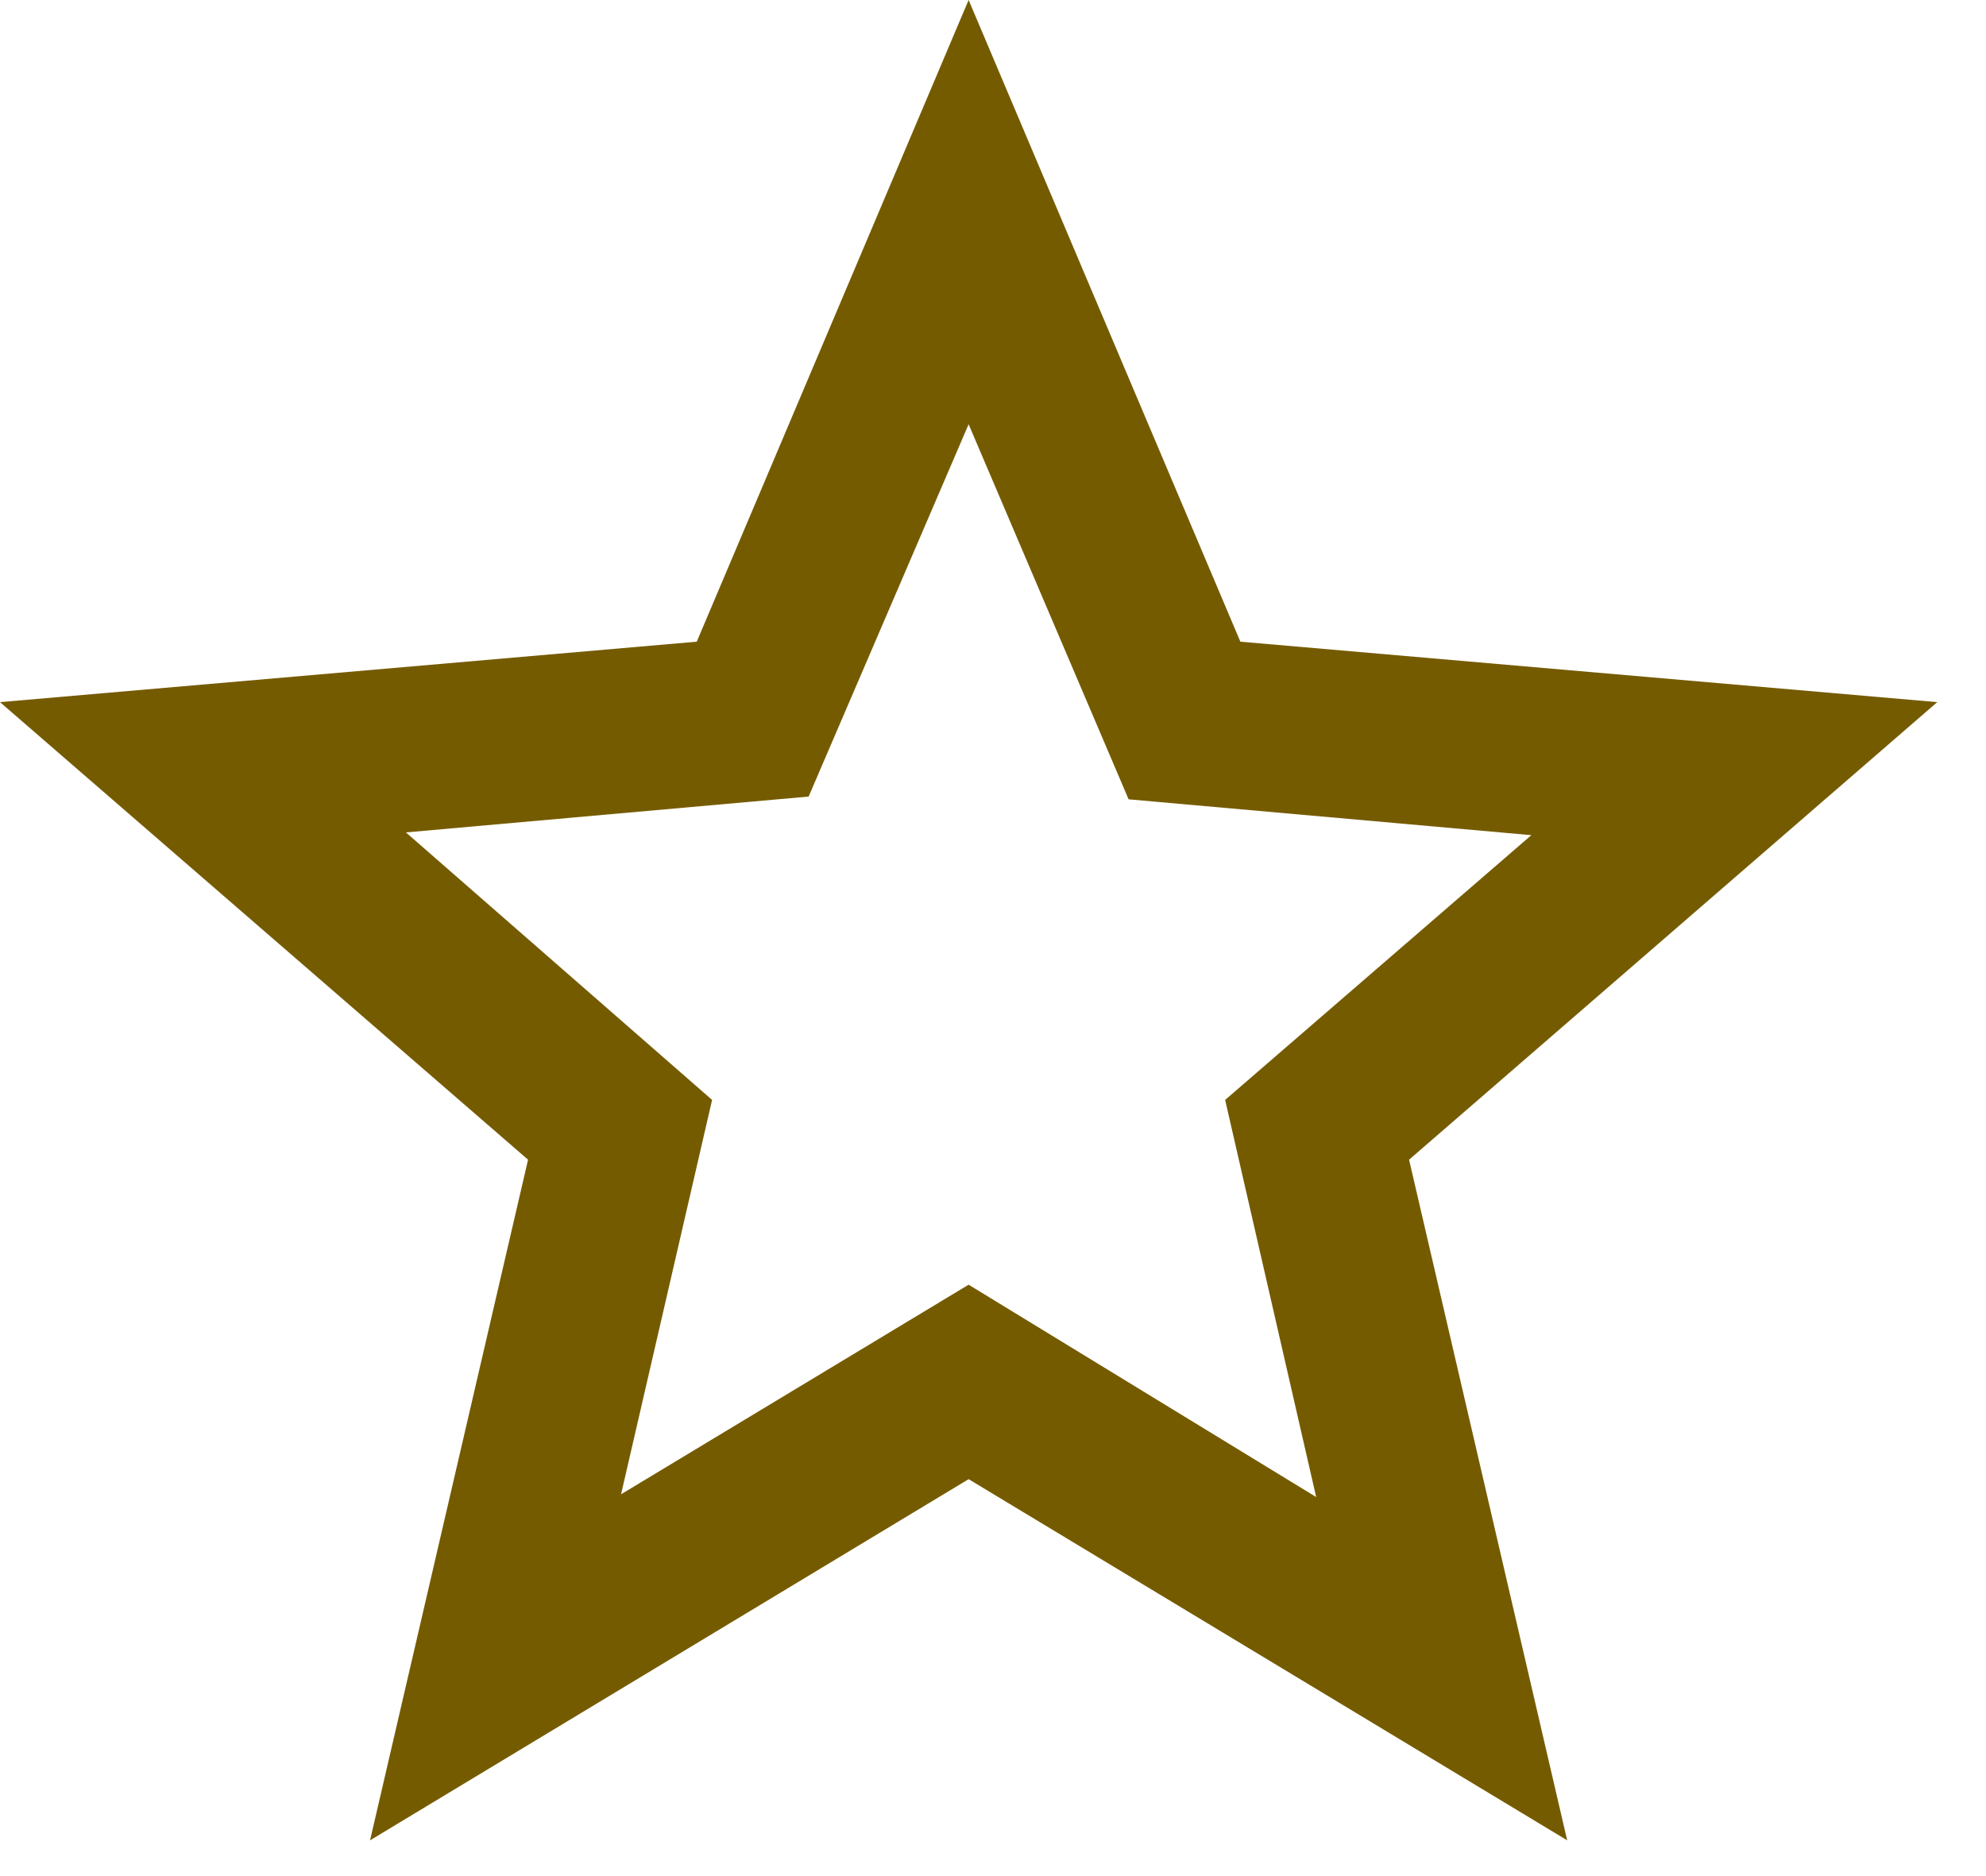
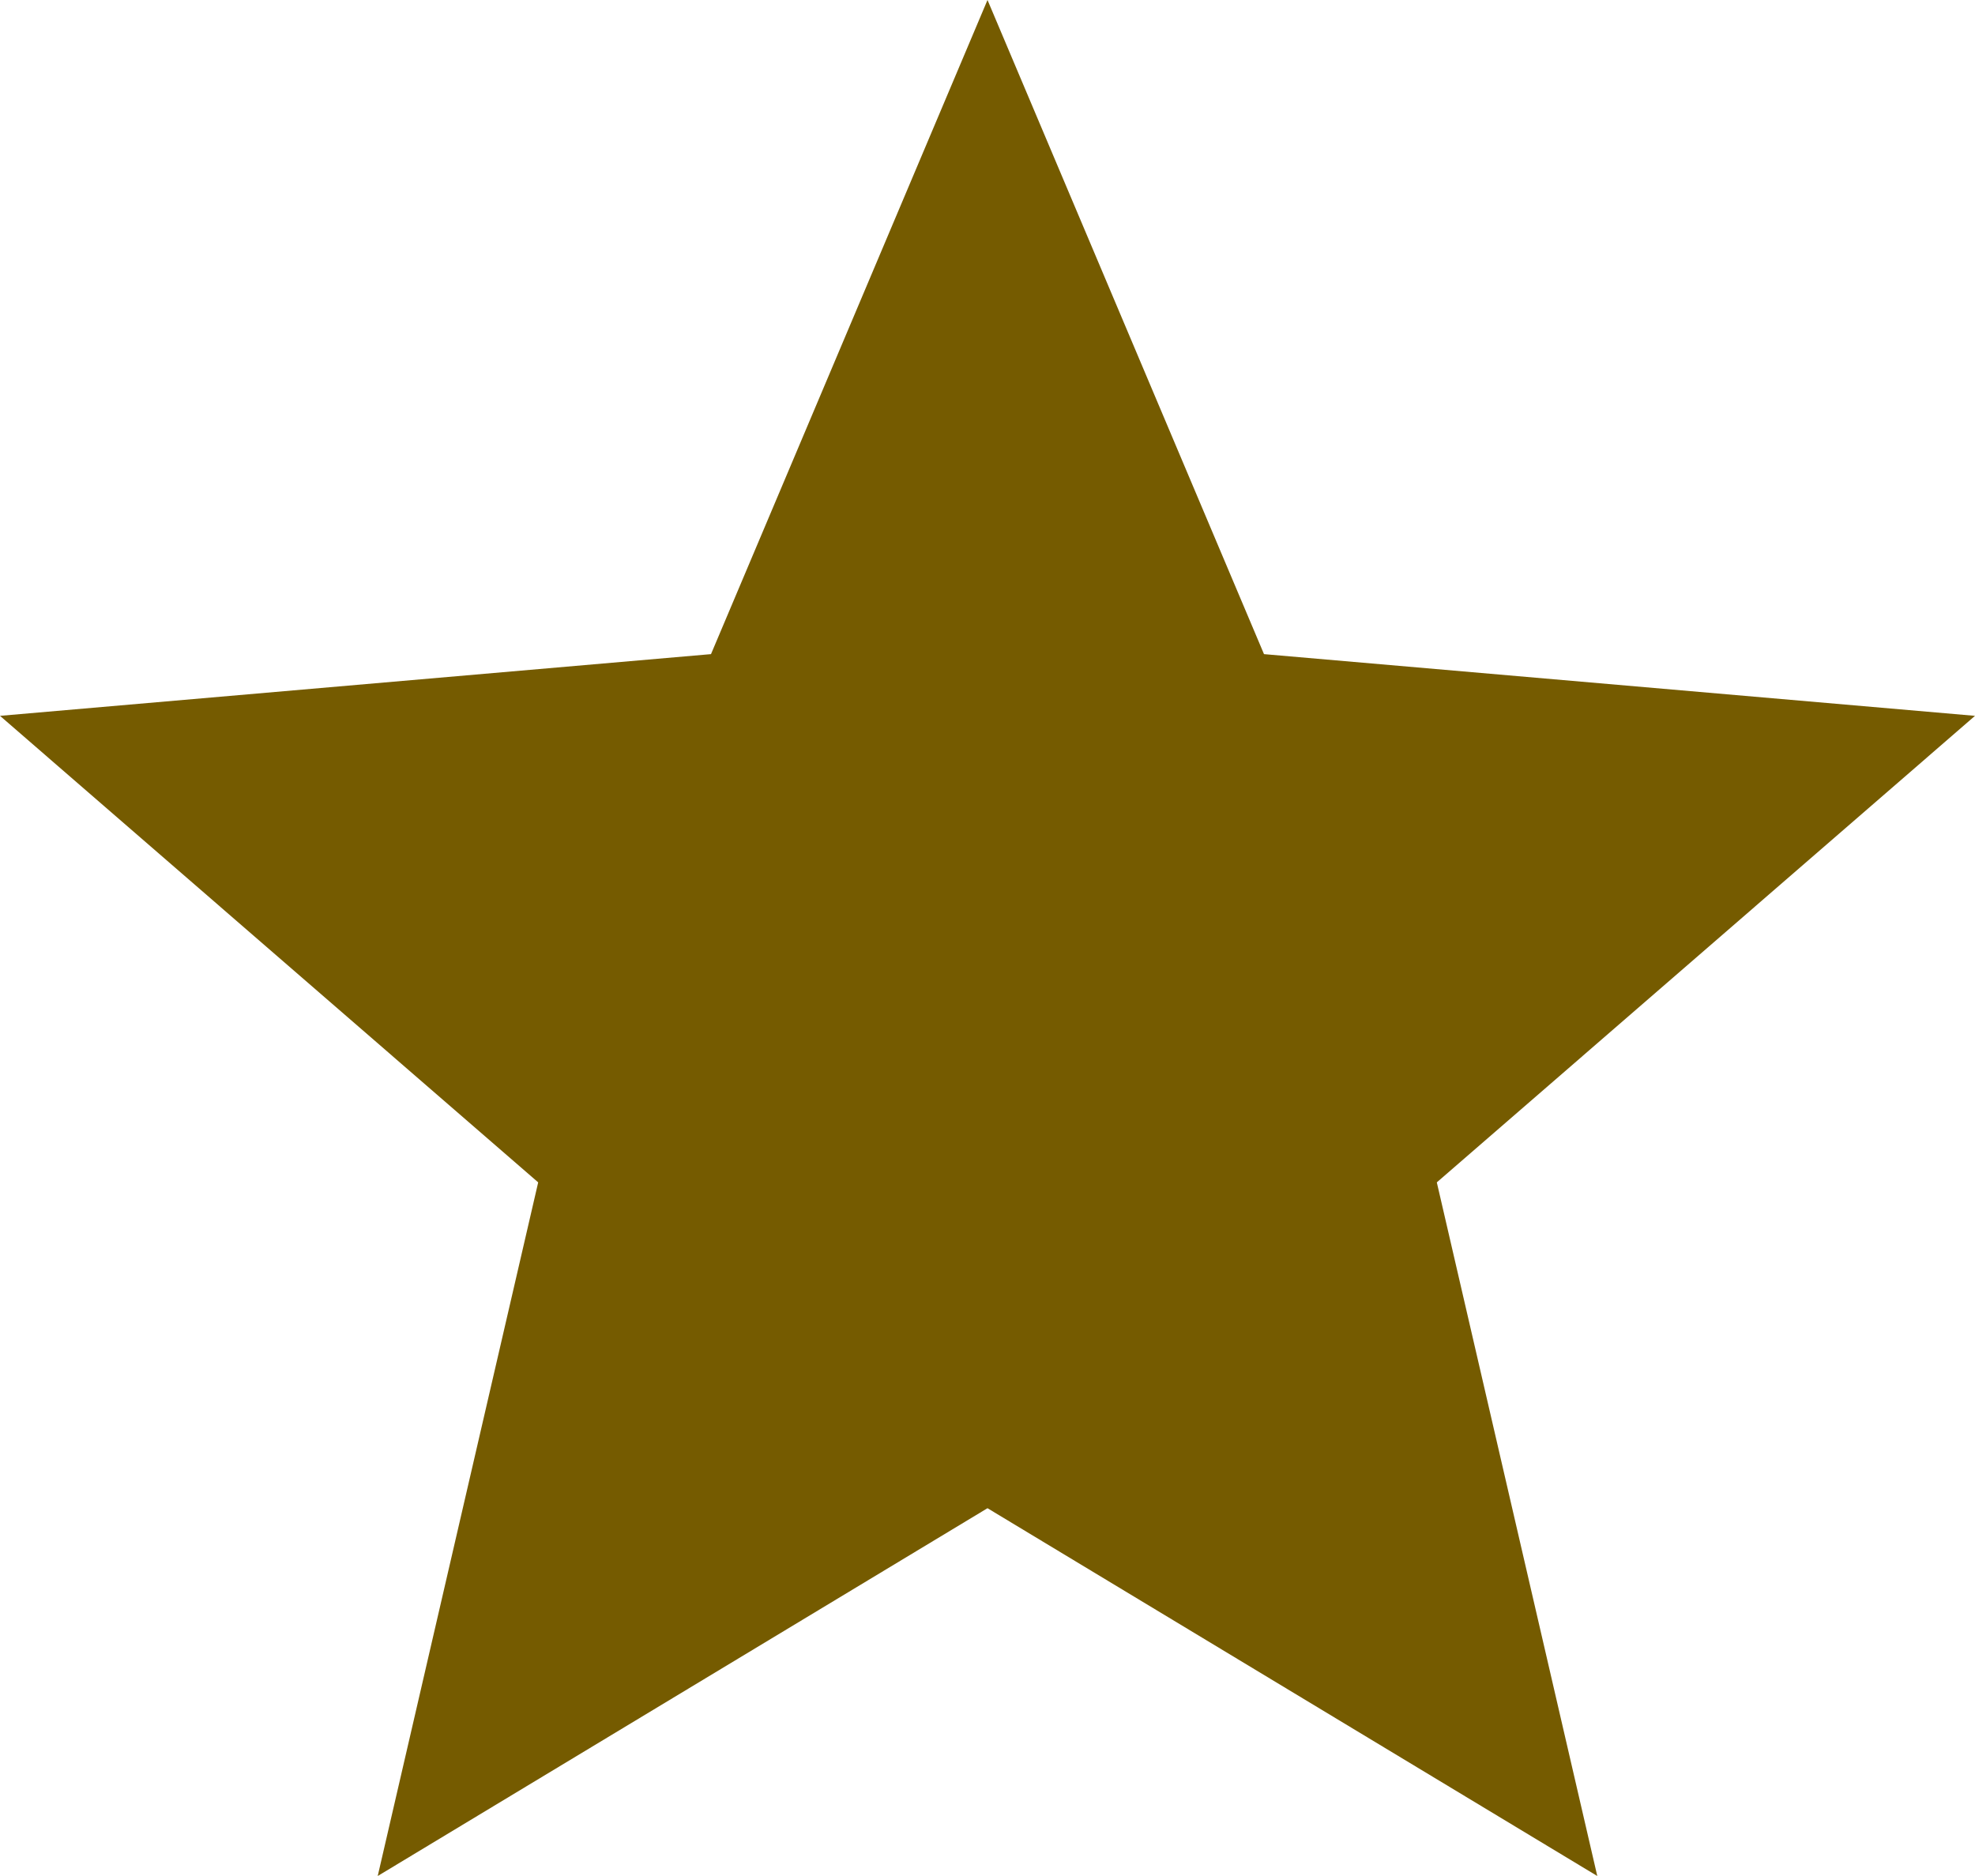
- <svg xmlns="http://www.w3.org/2000/svg" width="18" height="17" viewBox="0 0 18 17" fill="none">
-   <path d="M5.629 13.546L8.779 11.646L11.929 13.571L11.104 9.971L13.879 7.571L10.229 7.246L8.779 3.846L7.329 7.221L3.679 7.546L6.454 9.971L5.629 13.546ZM3.354 16.683L4.786 10.513L0 6.365L6.315 5.817L8.779 0L11.242 5.817L17.558 6.365L12.771 10.513L14.204 16.683L8.779 13.409L3.354 16.683Z" fill="#755B00" />
+ <svg xmlns="http://www.w3.org/2000/svg" width="20" height="19" viewBox="0 0 20 19" fill="none">
+   <path d="M3.825 19L5.45 11.975L0 7.25L7.2 6.625L10 0L12.8 6.625L20 7.25L14.55 11.975L16.175 19L10 15.275L3.825 19Z" fill="#755B00" />
</svg>
